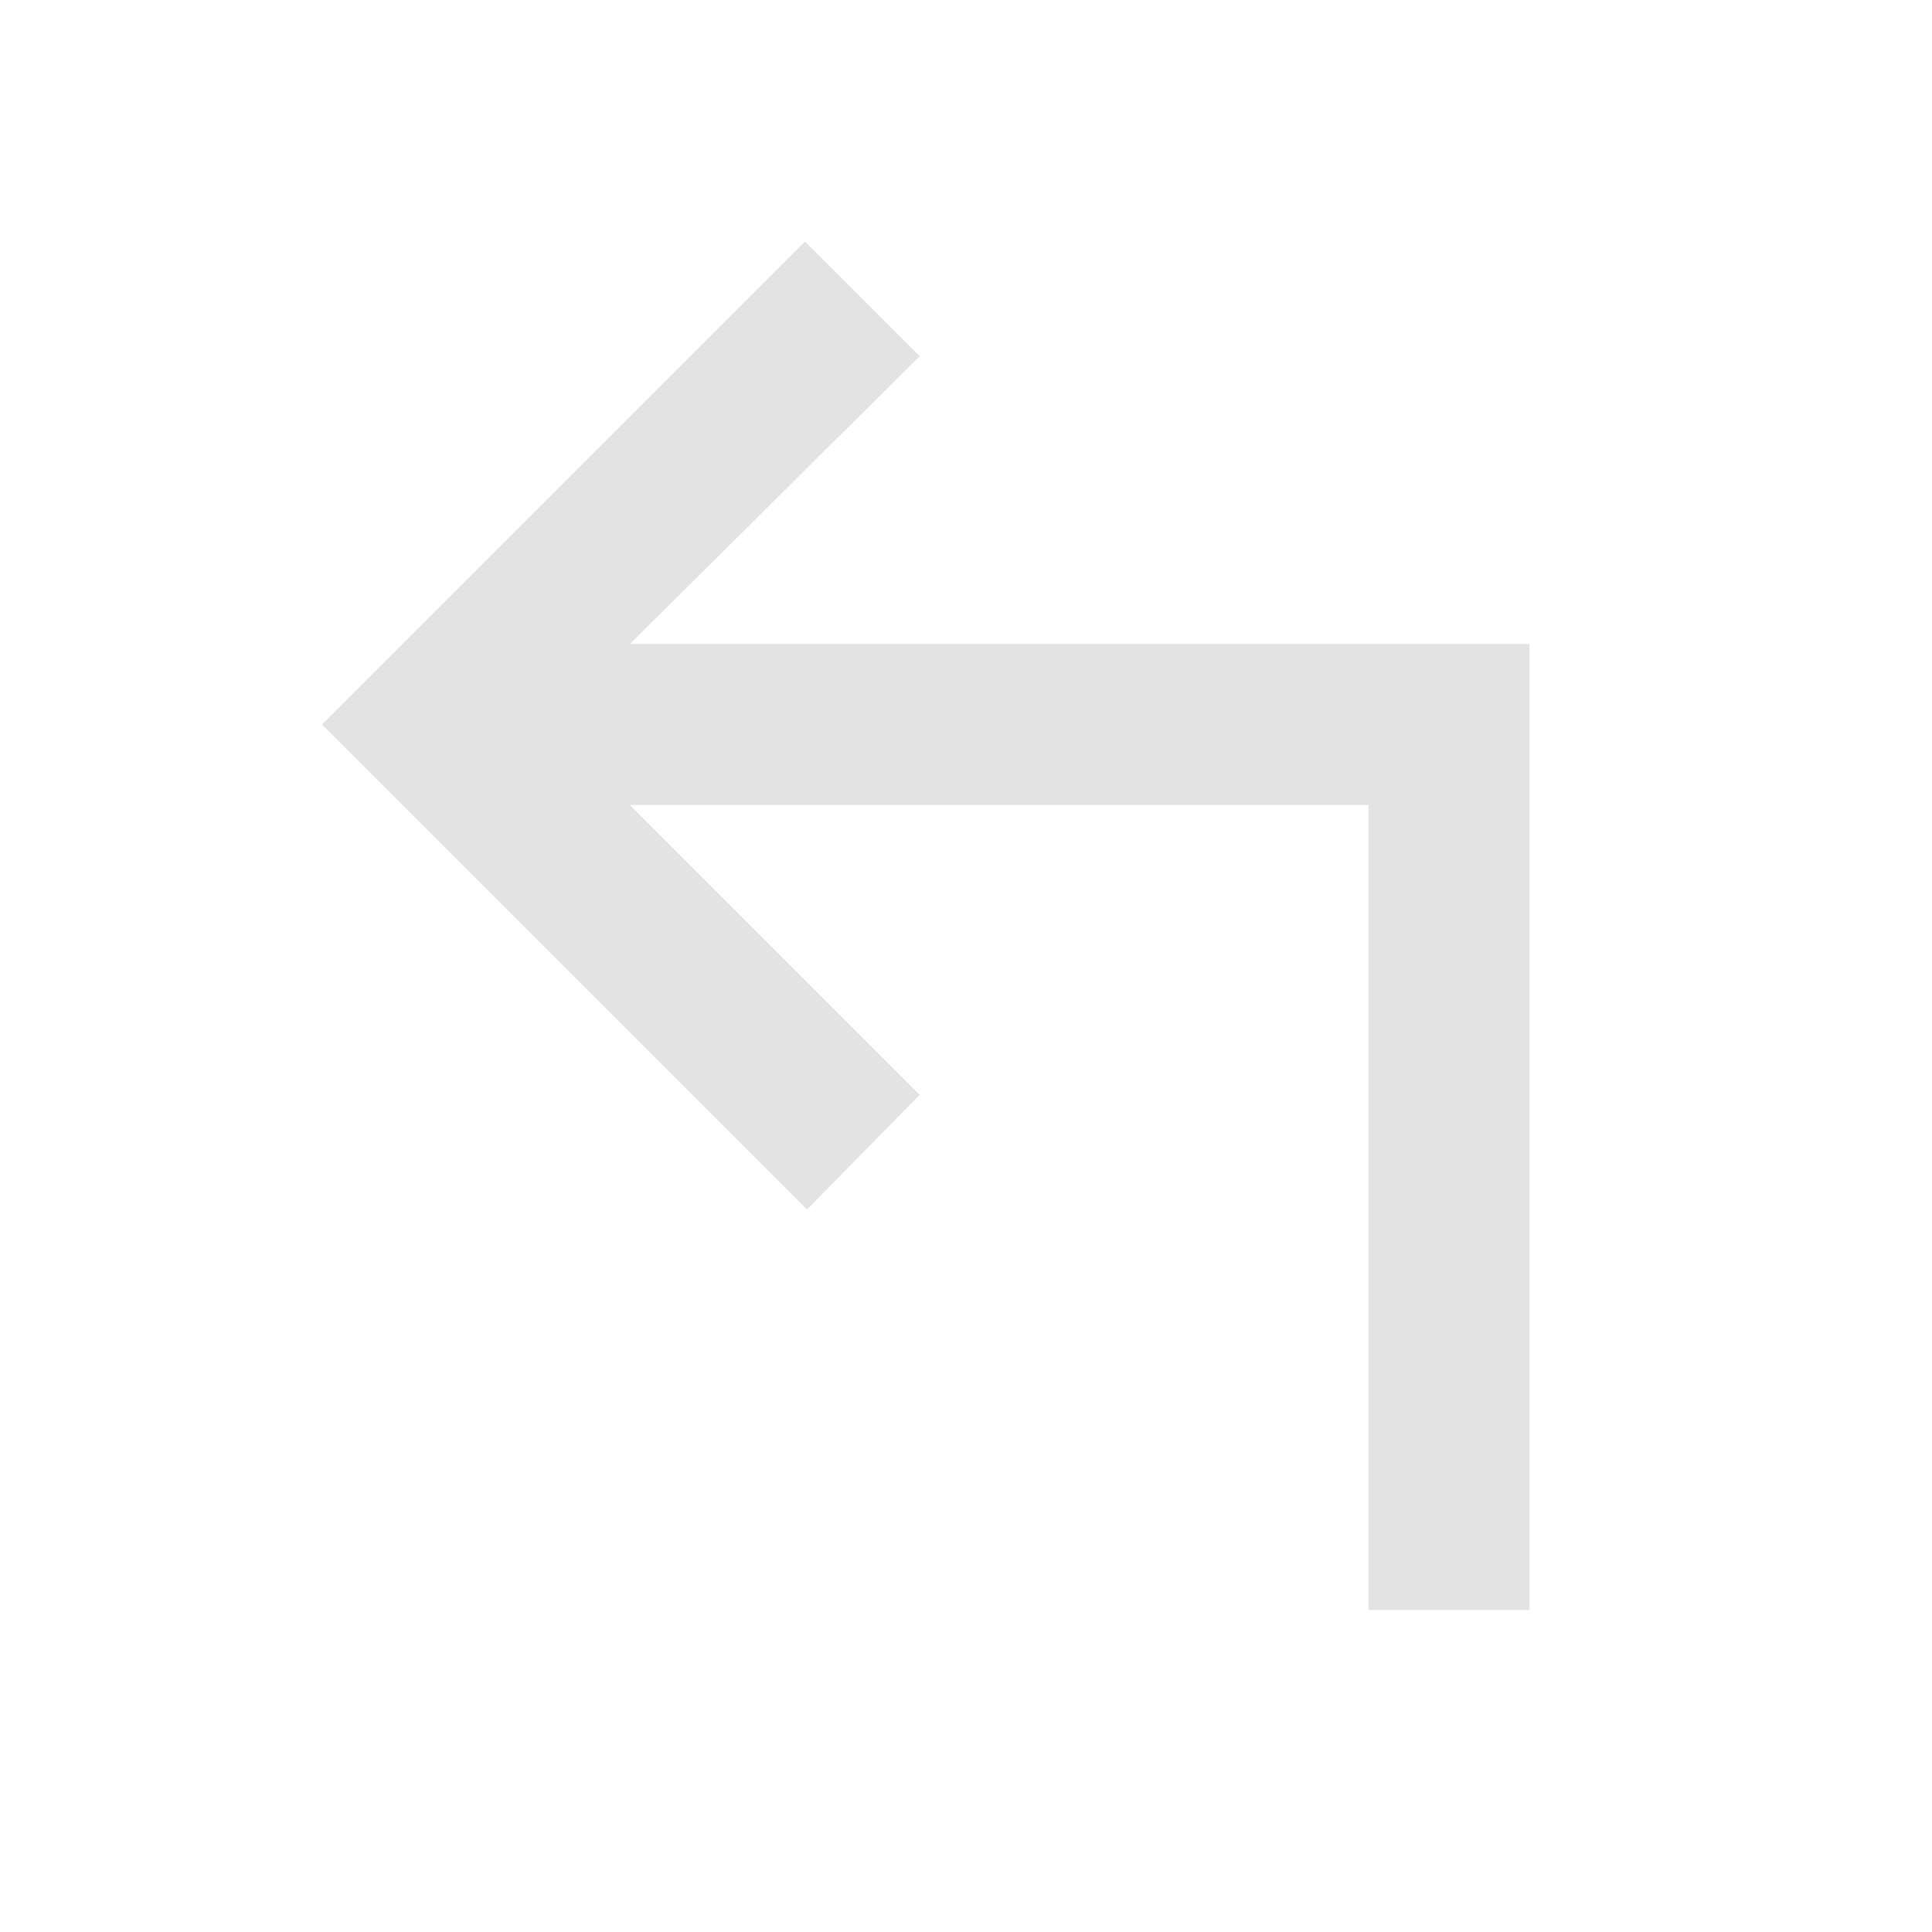
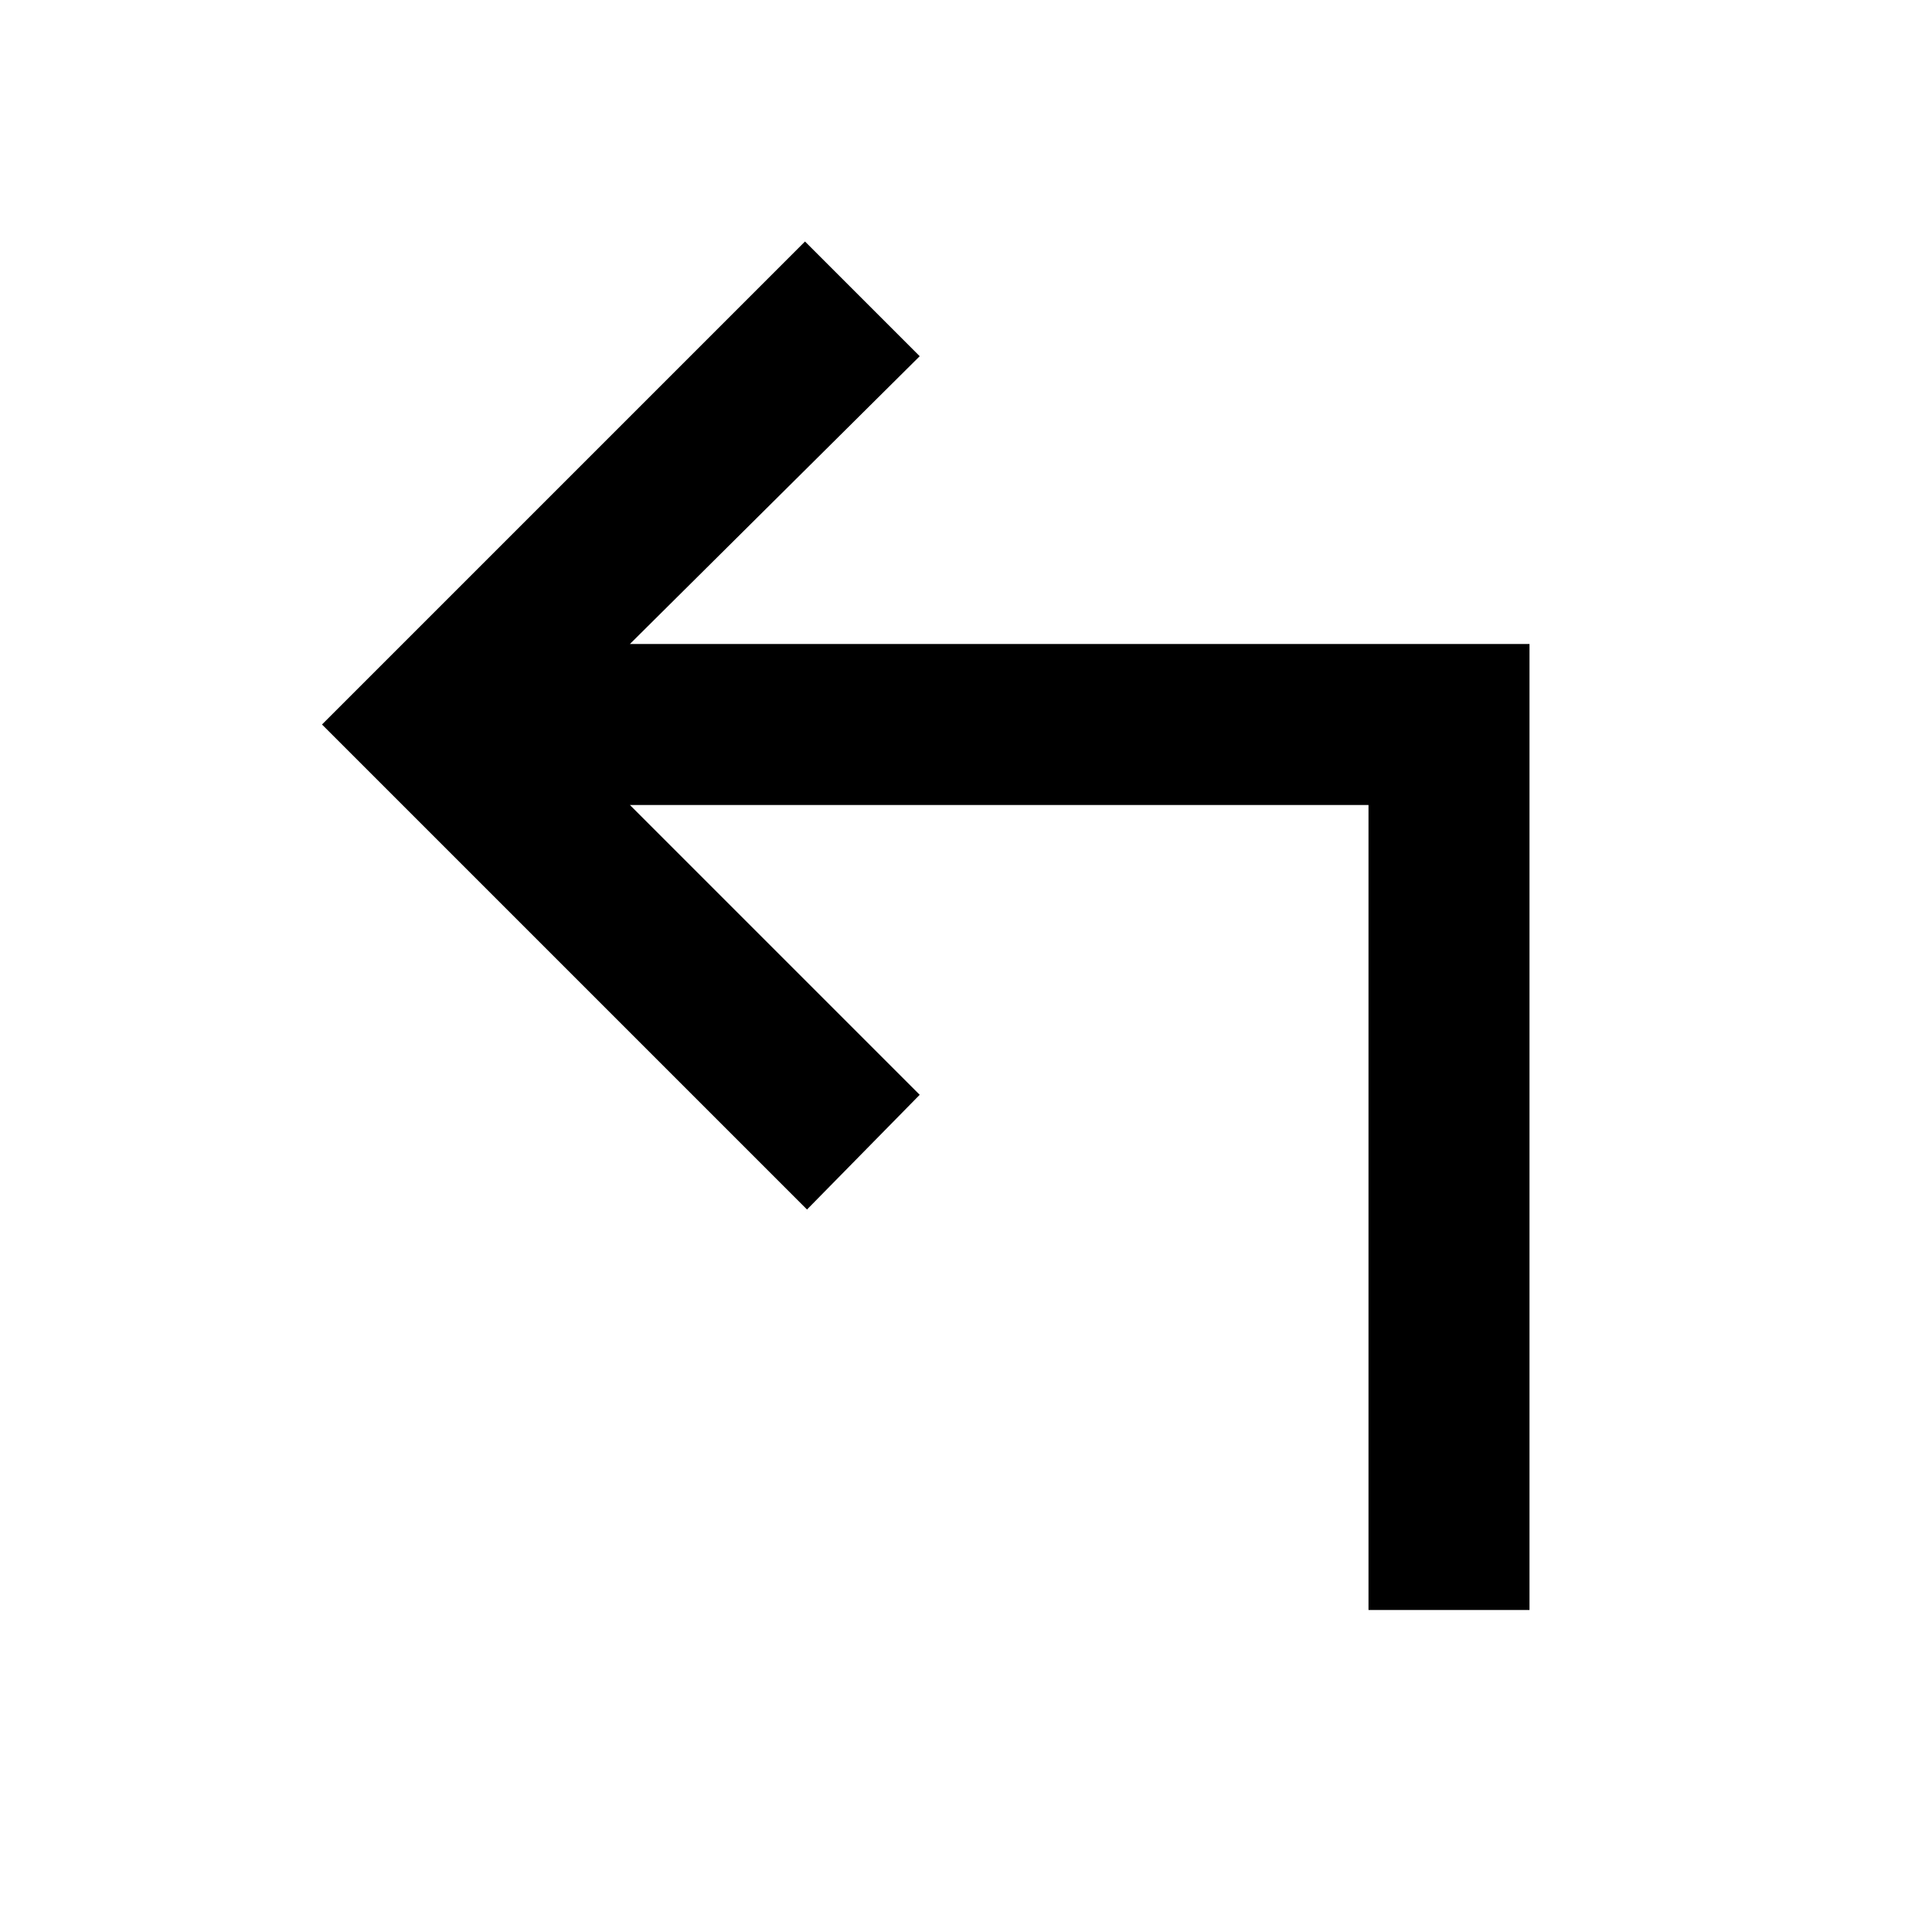
- <svg xmlns="http://www.w3.org/2000/svg" height="24px" viewBox="0 -960 960 960" width="24px" fill="#e3e3e3">
+ <svg xmlns="http://www.w3.org/2000/svg" height="24px" viewBox="0 -960 960 960" width="24px" fill="#000000">
  <path d="M680-160v-400H313l144 144-56 57-241-241 240-240 57 57-144 143h447v480h-80Z" />
</svg>
